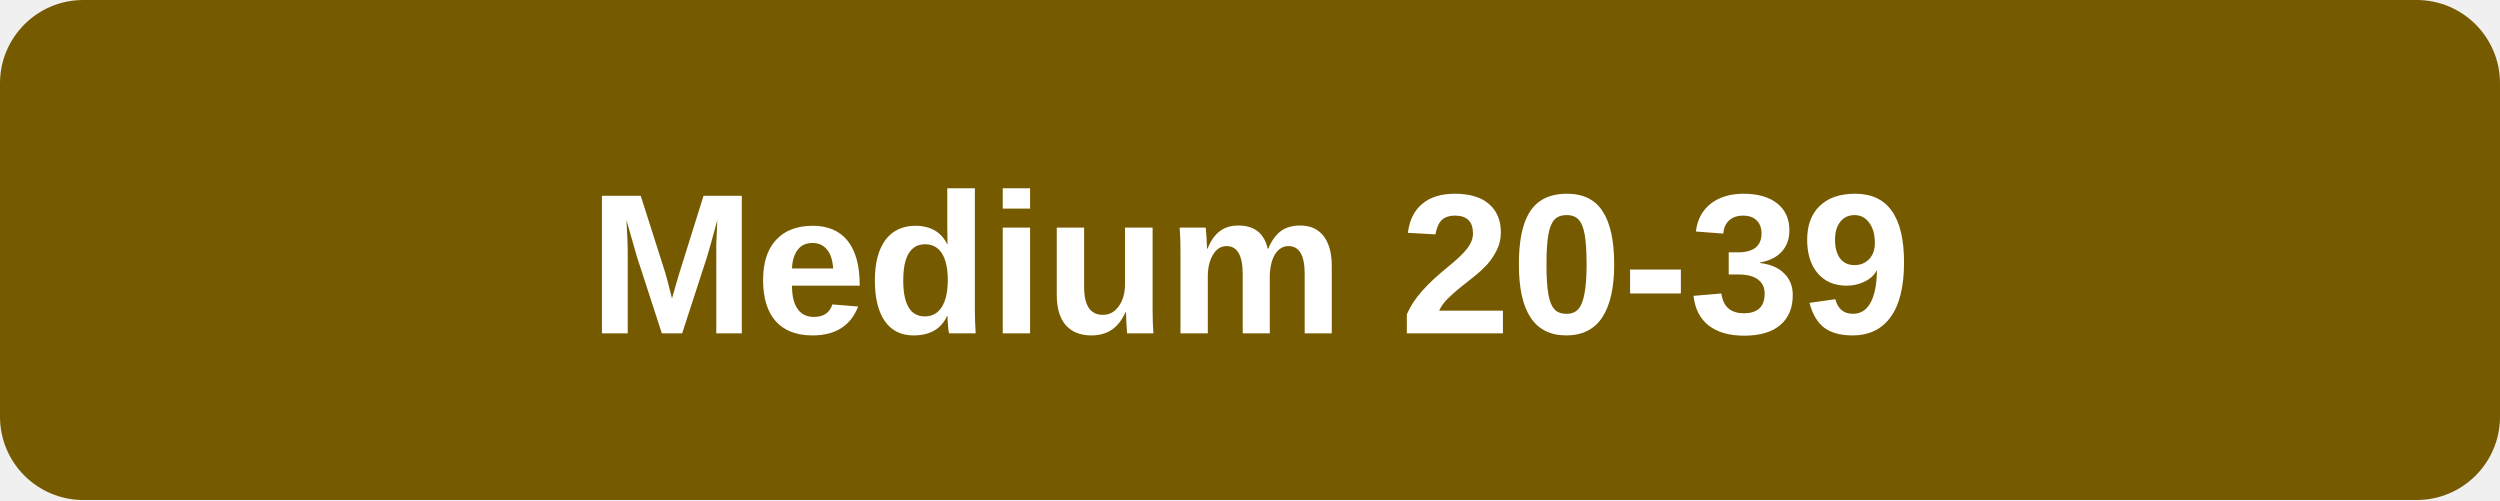
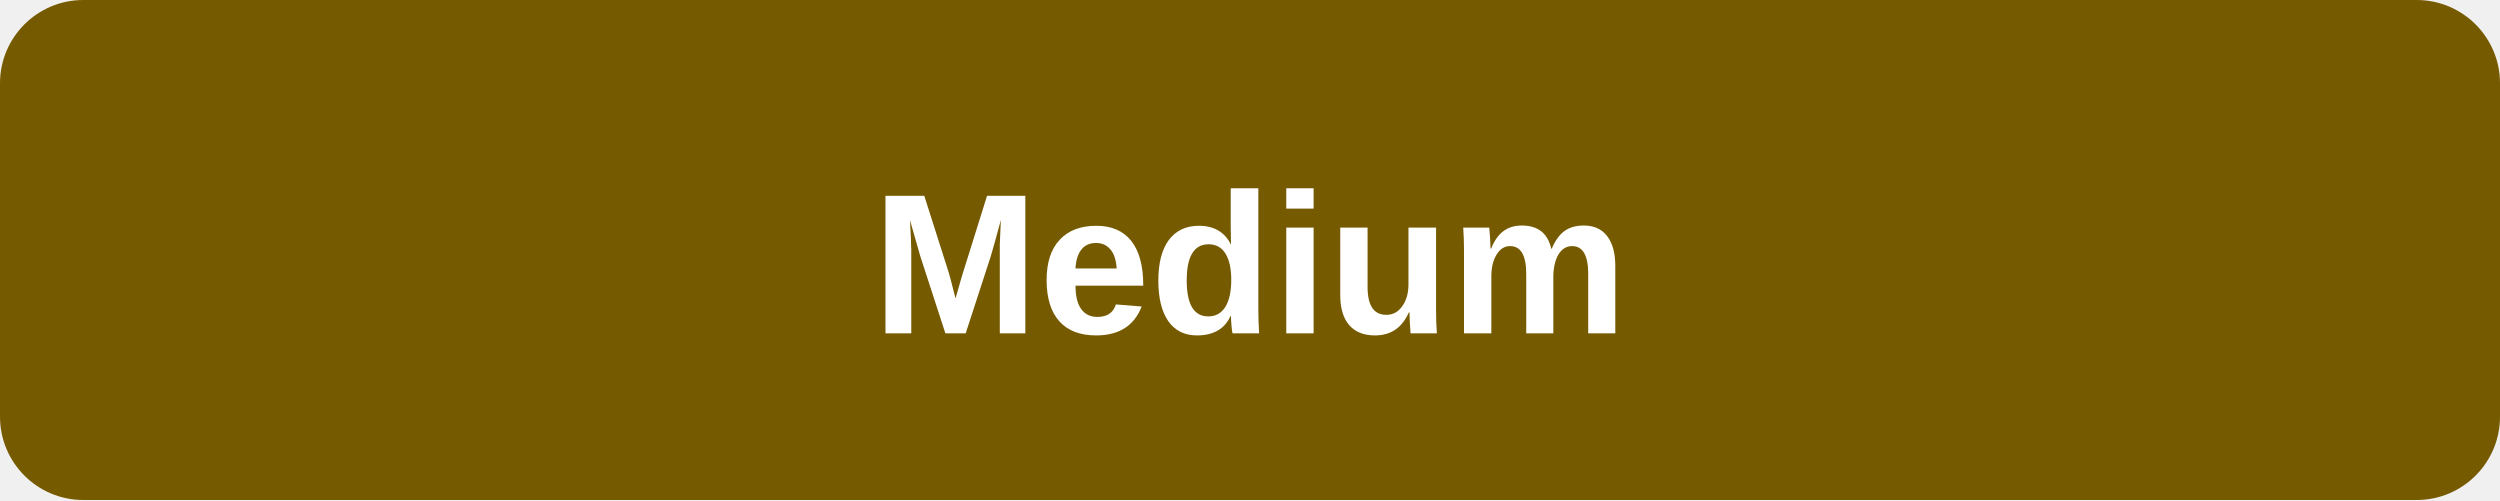
- <svg xmlns="http://www.w3.org/2000/svg" width="150" height="30" viewBox="0 0 150 30" role="img" aria-label="Medium 20-39">
+ <svg xmlns="http://www.w3.org/2000/svg" width="150" height="30" viewBox="0 0 150 30" role="img" aria-label="Medium">
  <rect width="150" height="30" rx="5" fill="#765a00" />
-   <text x="75" y="20" text-anchor="middle" fill="#fff" font-family="Arial,Helvetica,sans-serif" font-size="12" font-weight="700">Medium 20-39</text>
+   <text x="75" y="20" text-anchor="middle" fill="#fff" font-family="Arial,Helvetica,sans-serif" font-size="12" font-weight="700">Medium</text>
</svg>
